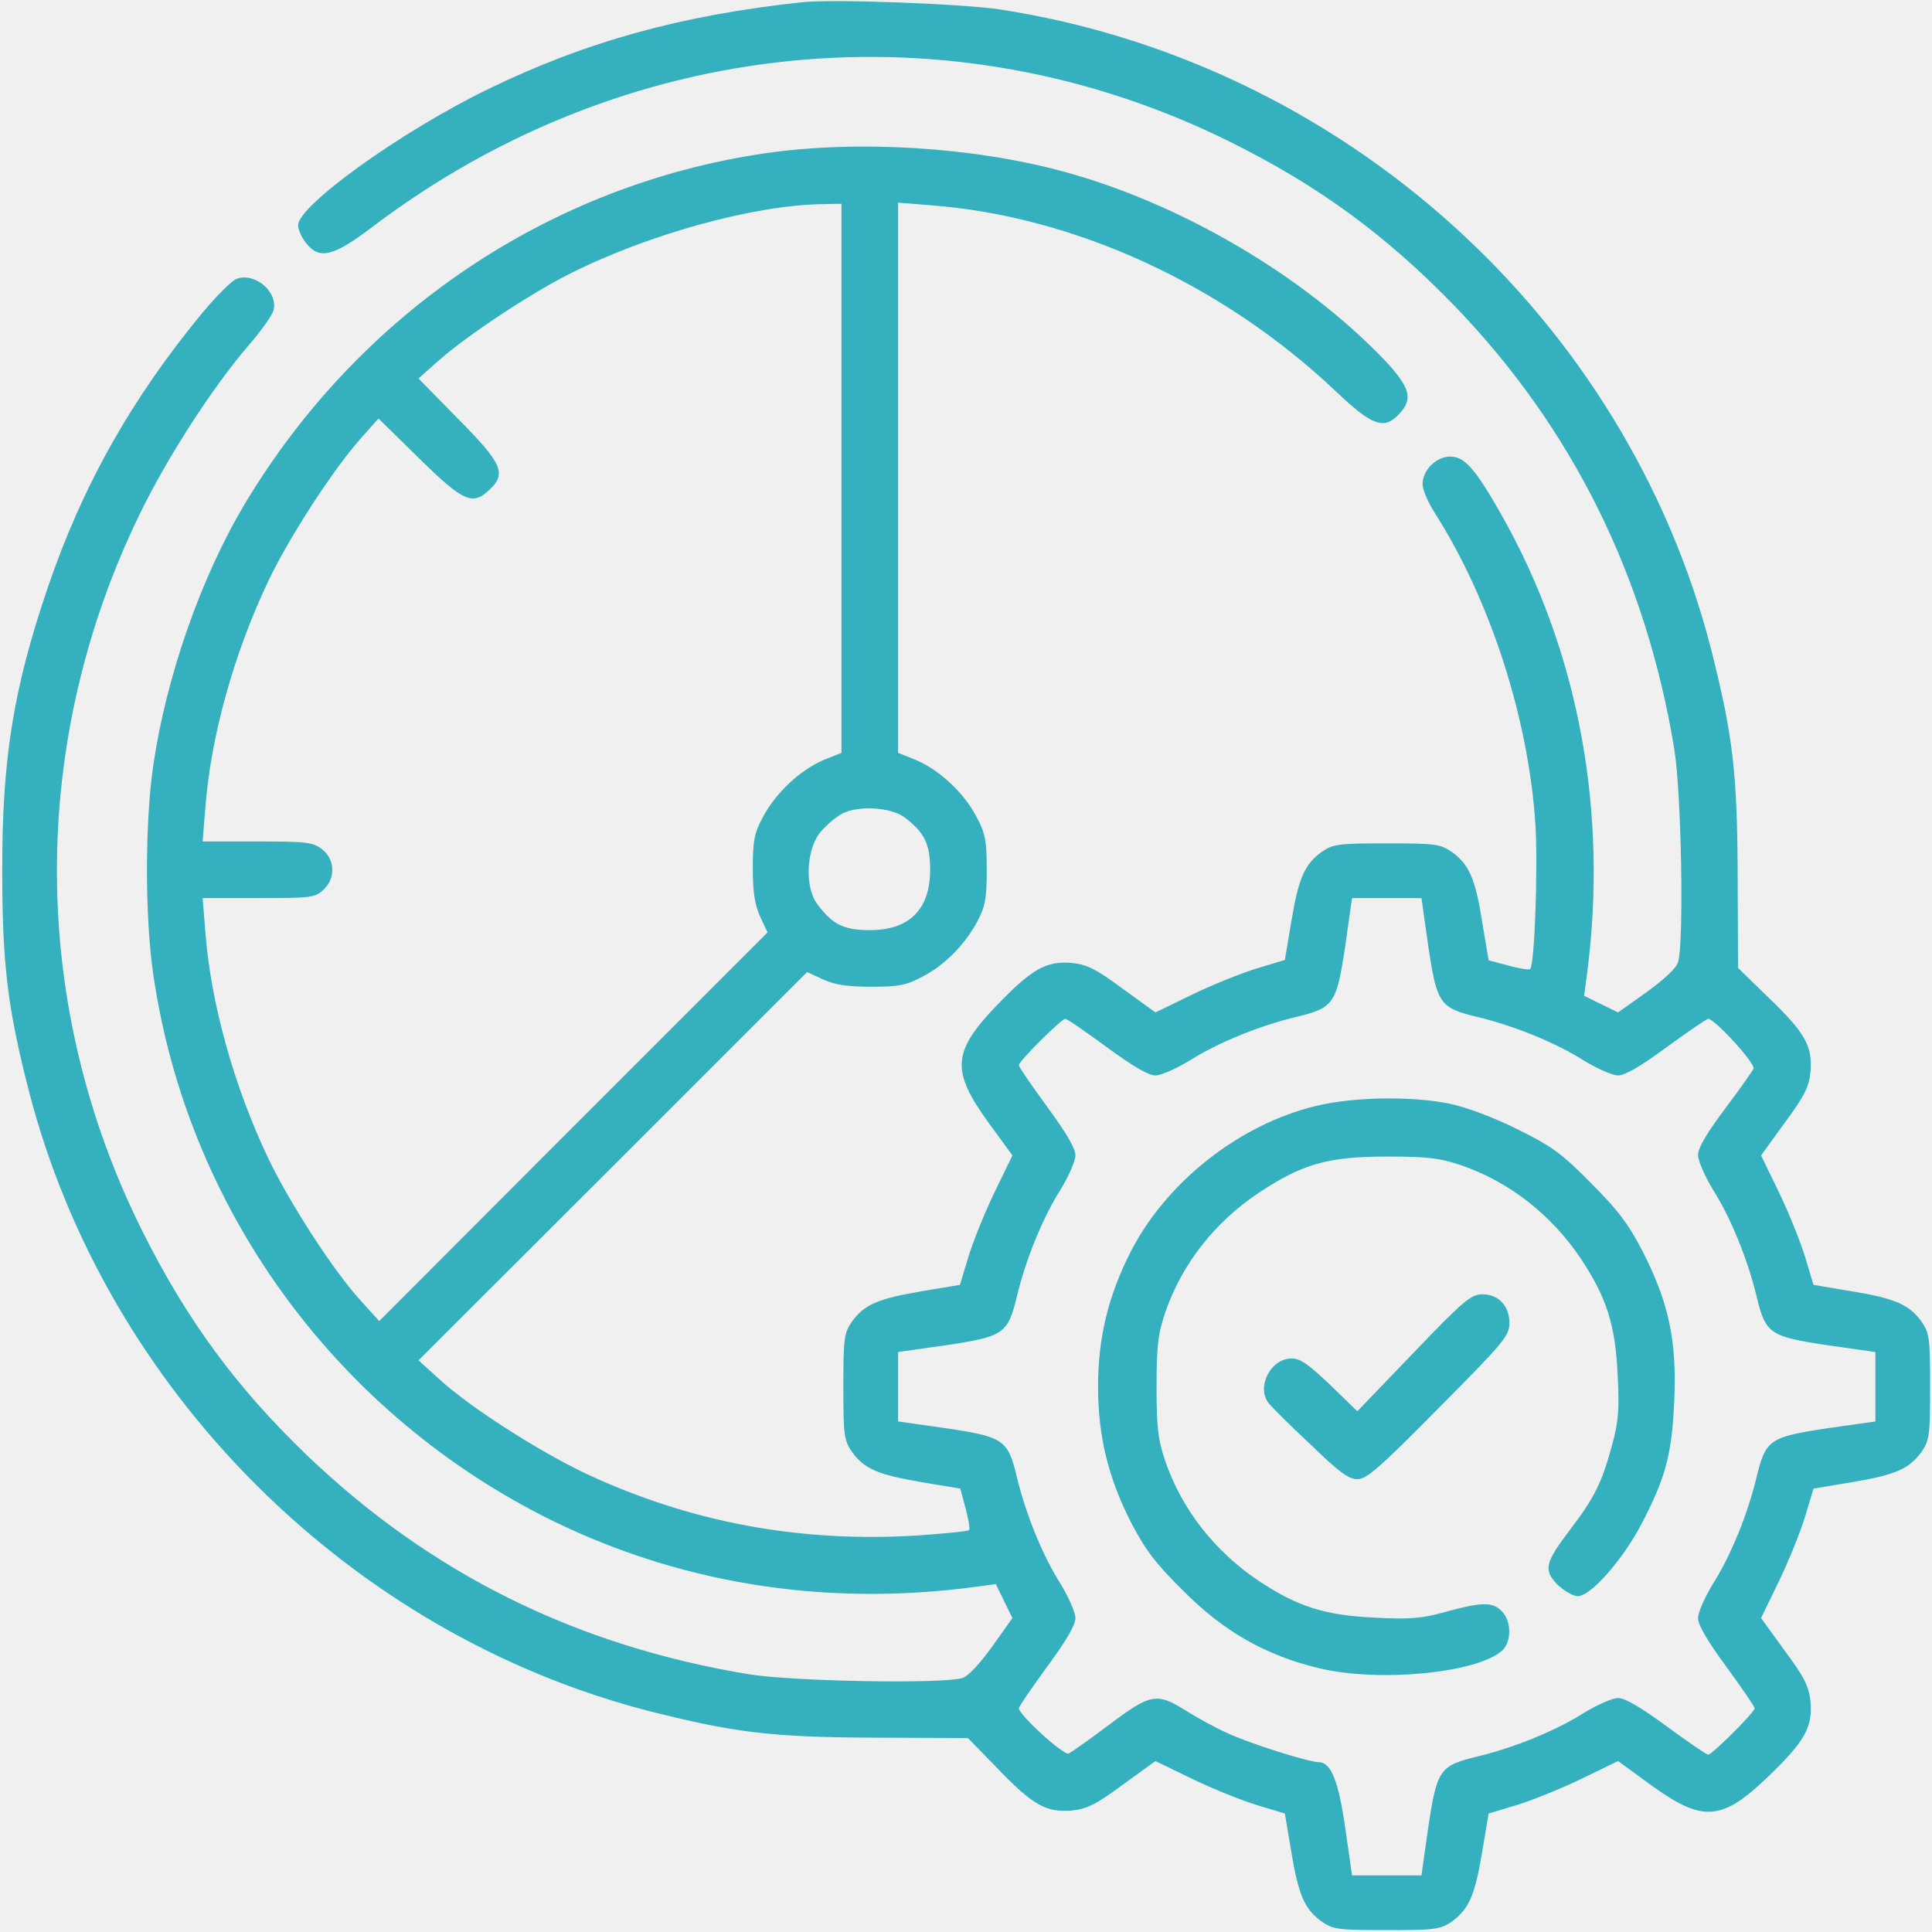
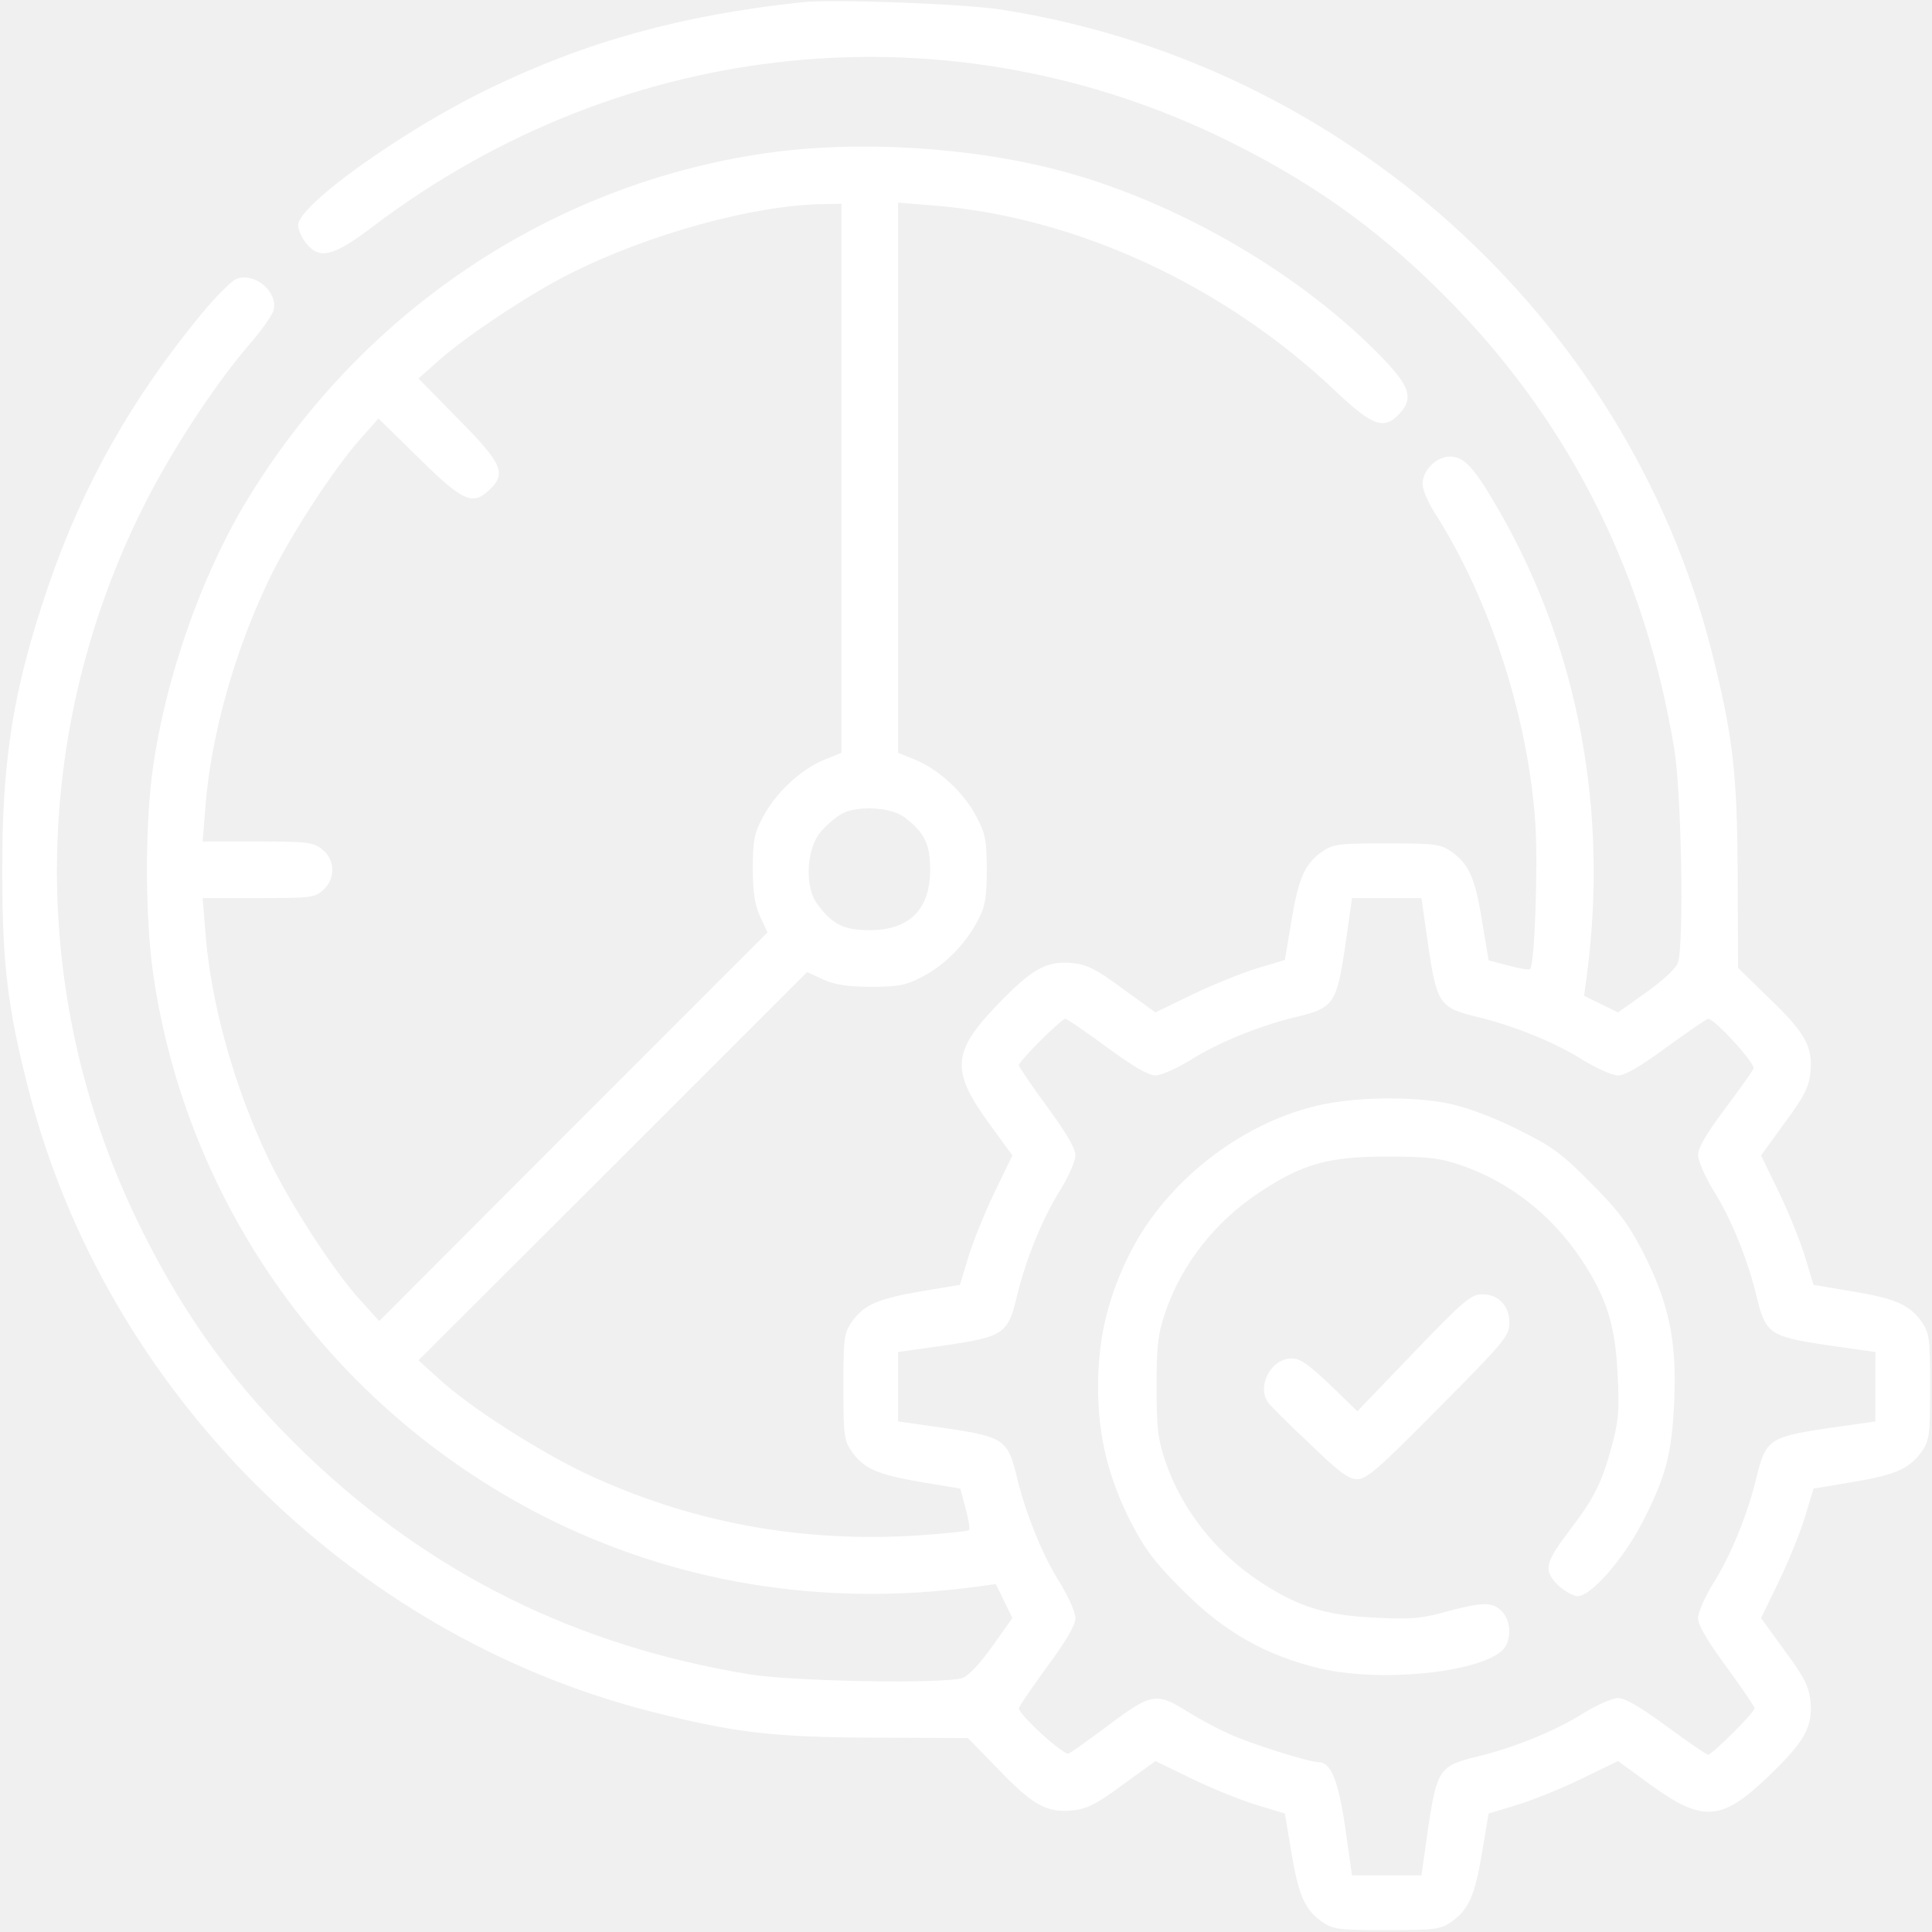
<svg xmlns="http://www.w3.org/2000/svg" version="1.0" width="512pt" height="512pt" viewBox="0 0 512 512" preserveAspectRatio="xMidYMid meet">
-   <g transform="translate(0,512) scale(0.1,-0.1)" fill="#34B0BE" stroke="none">
+   <g transform="translate(0,512) scale(0.1,-0.1)" fill="#fff" stroke="none">
    <path d="M2125 5114 c-318 -34 -572 -104 -831 -230 -227 -110 -504 -308 -504 -361 0 -11 9 -32 21 -47 35 -45 72 -36 175 42 668 507 1535 593 2274 226 236 -117 415 -249 596 -436 312 -324 506 -717 581 -1173 19 -115 26 -513 10 -565 -4 -15 -37 -46 -83 -79 l-76 -54 -45 22 -45 22 7 52 c58 435 -21 863 -229 1228 -68 119 -95 149 -133 149 -37 0 -73 -36 -73 -73 0 -15 15 -50 34 -79 146 -230 247 -543 265 -823 7 -111 -2 -372 -14 -383 -2 -3 -28 1 -57 9 l-53 14 -17 101 c-18 116 -35 153 -80 186 -31 21 -42 23 -173 23 -131 0 -142 -2 -173 -23 -45 -33 -61 -70 -80 -185 l-17 -101 -73 -22 c-40 -12 -117 -43 -171 -69 l-99 -48 -87 63 c-70 52 -95 64 -134 68 -68 6 -106 -15 -200 -113 -118 -123 -121 -173 -20 -312 l62 -85 -48 -99 c-26 -54 -57 -131 -69 -171 l-22 -73 -102 -17 c-116 -20 -151 -35 -184 -80 -21 -31 -23 -42 -23 -173 0 -131 2 -142 23 -173 33 -45 68 -60 185 -80 l102 -17 14 -53 c8 -29 12 -55 9 -57 -3 -3 -63 -9 -134 -14 -315 -20 -607 35 -884 165 -127 61 -307 176 -388 251 l-53 48 515 514 515 515 43 -20 c31 -14 65 -19 128 -19 72 0 92 4 135 27 60 31 114 87 146 148 20 38 24 60 24 135 0 78 -4 97 -27 140 -33 64 -99 125 -161 151 l-47 19 0 729 0 729 87 -7 c381 -29 775 -210 1074 -494 96 -91 127 -102 167 -59 38 40 29 71 -40 144 -215 224 -541 415 -852 499 -241 65 -544 83 -787 48 -572 -83 -1077 -423 -1380 -929 -116 -194 -209 -459 -243 -695 -22 -150 -22 -400 0 -551 89 -615 474 -1150 1030 -1435 351 -179 745 -244 1151 -189 l52 7 22 -45 22 -45 -54 -76 c-33 -46 -64 -79 -79 -83 -52 -16 -450 -9 -565 10 -456 75 -841 265 -1169 578 -188 180 -321 360 -440 599 -298 598 -300 1291 -7 1895 73 151 193 337 290 450 33 38 63 80 66 93 12 49 -50 101 -98 83 -13 -5 -53 -45 -89 -88 -188 -227 -319 -459 -411 -729 -91 -267 -122 -455 -121 -754 0 -244 14 -361 70 -579 204 -795 851 -1442 1646 -1646 226 -57 324 -69 598 -70 l245 -1 79 -81 c93 -97 129 -117 197 -111 39 4 64 16 134 68 l87 63 99 -48 c54 -26 131 -57 171 -69 l73 -22 17 -101 c19 -115 35 -152 80 -185 31 -21 42 -23 173 -23 131 0 142 2 173 23 45 33 61 70 80 185 l17 101 73 22 c40 12 117 43 171 69 l99 48 85 -62 c139 -101 189 -98 312 20 98 94 119 132 113 200 -4 39 -16 64 -68 134 l-63 87 48 99 c26 54 57 131 69 171 l22 73 101 17 c115 19 152 35 185 80 21 31 23 42 23 173 0 131 -2 142 -23 173 -33 45 -70 61 -185 80 l-101 17 -22 73 c-12 40 -43 117 -69 171 l-48 99 63 87 c52 70 64 95 68 134 6 68 -14 104 -111 197 l-81 79 -1 245 c-1 274 -13 372 -70 598 -226 881 -977 1557 -1885 1697 -101 15 -442 28 -525 19z m105 -1261 l0 -728 -47 -19 c-62 -26 -128 -88 -161 -151 -23 -42 -27 -63 -27 -135 0 -63 5 -97 19 -128 l20 -43 -515 -515 -514 -515 -48 53 c-72 78 -189 259 -246 378 -91 191 -153 413 -167 603 l-7 87 148 0 c139 0 150 1 172 22 33 30 31 80 -3 107 -24 19 -40 21 -172 21 l-145 0 7 87 c14 190 76 412 167 603 55 116 172 296 245 378 l47 53 107 -105 c117 -115 142 -127 187 -84 46 43 34 70 -83 188 l-105 107 53 47 c74 66 245 179 347 230 208 105 487 182 669 185 l52 1 0 -727z m167 -899 c53 -40 68 -71 68 -139 0 -105 -55 -160 -160 -160 -69 0 -99 15 -139 69 -33 43 -30 141 6 188 15 19 42 42 60 52 43 22 129 17 165 -10z m1388 -341 c23 -153 30 -164 130 -188 96 -23 208 -68 283 -116 35 -21 75 -39 90 -39 19 0 61 25 129 75 56 41 106 75 110 75 17 0 126 -119 120 -132 -3 -7 -37 -55 -76 -107 -48 -64 -71 -103 -71 -122 0 -15 18 -56 39 -91 48 -75 93 -187 116 -283 24 -100 35 -107 188 -130 l127 -18 0 -92 0 -92 -127 -18 c-153 -23 -164 -30 -188 -130 -23 -96 -68 -208 -116 -283 -21 -35 -39 -75 -39 -90 0 -19 25 -61 75 -129 41 -56 75 -106 75 -110 0 -11 -113 -123 -123 -123 -5 0 -54 34 -110 75 -68 50 -110 75 -129 75 -15 0 -55 -18 -90 -39 -75 -48 -187 -93 -283 -116 -100 -24 -107 -35 -130 -188 l-18 -127 -92 0 -92 0 -18 126 c-18 125 -38 174 -70 174 -26 0 -185 50 -242 77 -32 14 -82 42 -111 60 -76 48 -93 45 -203 -38 -52 -39 -100 -73 -107 -76 -13 -6 -132 103 -132 120 0 4 34 54 75 110 50 68 75 110 75 129 0 15 -18 55 -39 90 -48 75 -93 187 -116 283 -24 100 -35 107 -188 130 l-127 18 0 92 0 92 127 18 c153 23 164 30 188 130 23 96 68 208 116 283 21 35 39 75 39 90 0 19 -25 61 -75 129 -41 56 -75 106 -75 110 0 11 113 123 123 123 5 0 54 -34 110 -75 68 -50 110 -75 129 -75 15 0 55 18 90 39 75 48 187 93 283 116 100 24 107 35 130 188 l18 127 92 0 92 0 18 -127z" />
    <path d="M3487 2189 c-203 -49 -395 -201 -490 -385 -60 -118 -87 -228 -87 -359 0 -131 27 -241 87 -359 38 -73 65 -109 138 -181 108 -109 219 -172 361 -206 158 -38 419 -13 485 47 25 23 25 78 -1 104 -25 25 -51 25 -147 -1 -64 -18 -95 -21 -188 -16 -134 6 -206 29 -310 98 -116 78 -203 189 -247 317 -19 57 -23 87 -23 197 0 110 4 140 23 197 44 128 131 239 248 317 114 76 183 96 339 96 110 0 140 -4 197 -23 128 -44 239 -131 317 -247 69 -104 92 -176 98 -310 5 -93 2 -123 -16 -189 -26 -95 -46 -136 -111 -221 -66 -87 -70 -106 -32 -145 17 -16 41 -30 53 -30 35 0 119 96 169 191 65 125 81 186 87 329 7 158 -15 259 -84 394 -38 73 -65 109 -138 182 -78 79 -104 97 -195 142 -62 31 -135 58 -178 67 -101 21 -258 18 -355 -6z" />
    <path d="M3746 1535 l-149 -155 -72 70 c-57 54 -79 70 -102 70 -56 0 -95 -77 -60 -120 7 -8 55 -57 109 -107 76 -74 102 -93 125 -93 25 0 59 30 216 189 174 175 187 191 187 225 0 46 -29 76 -72 76 -29 0 -50 -17 -182 -155z" />
  </g>
</svg>
